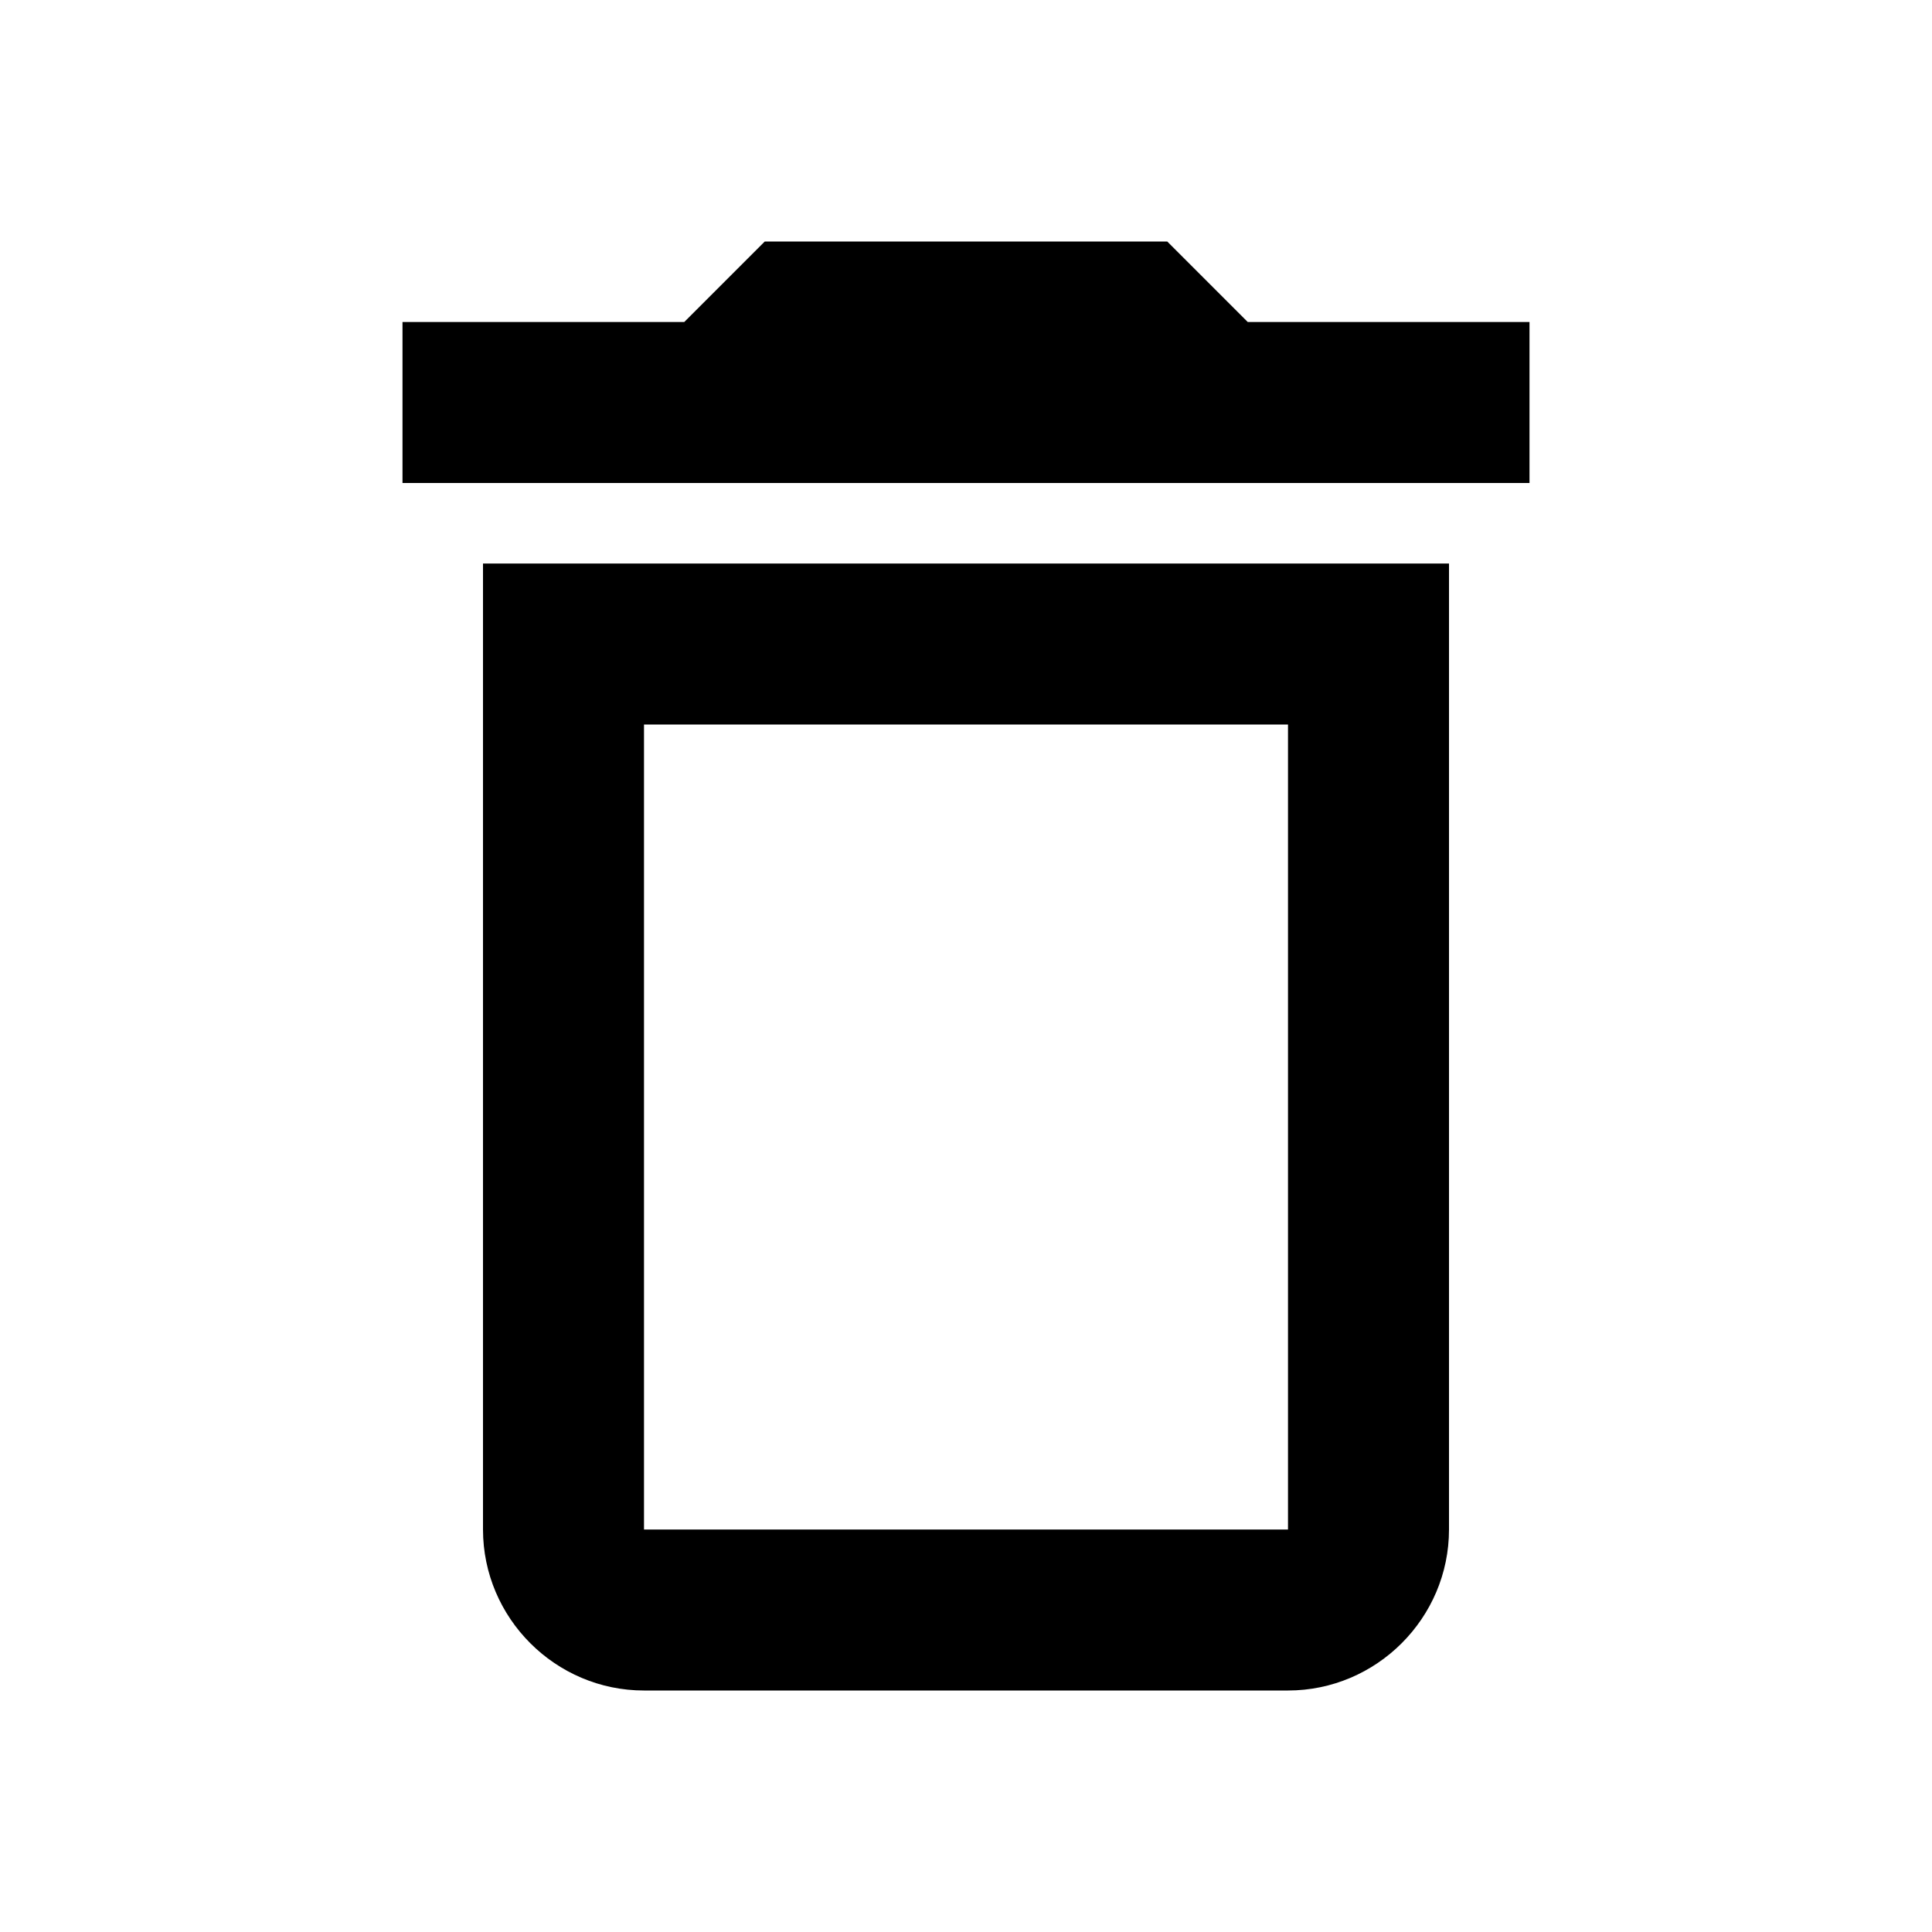
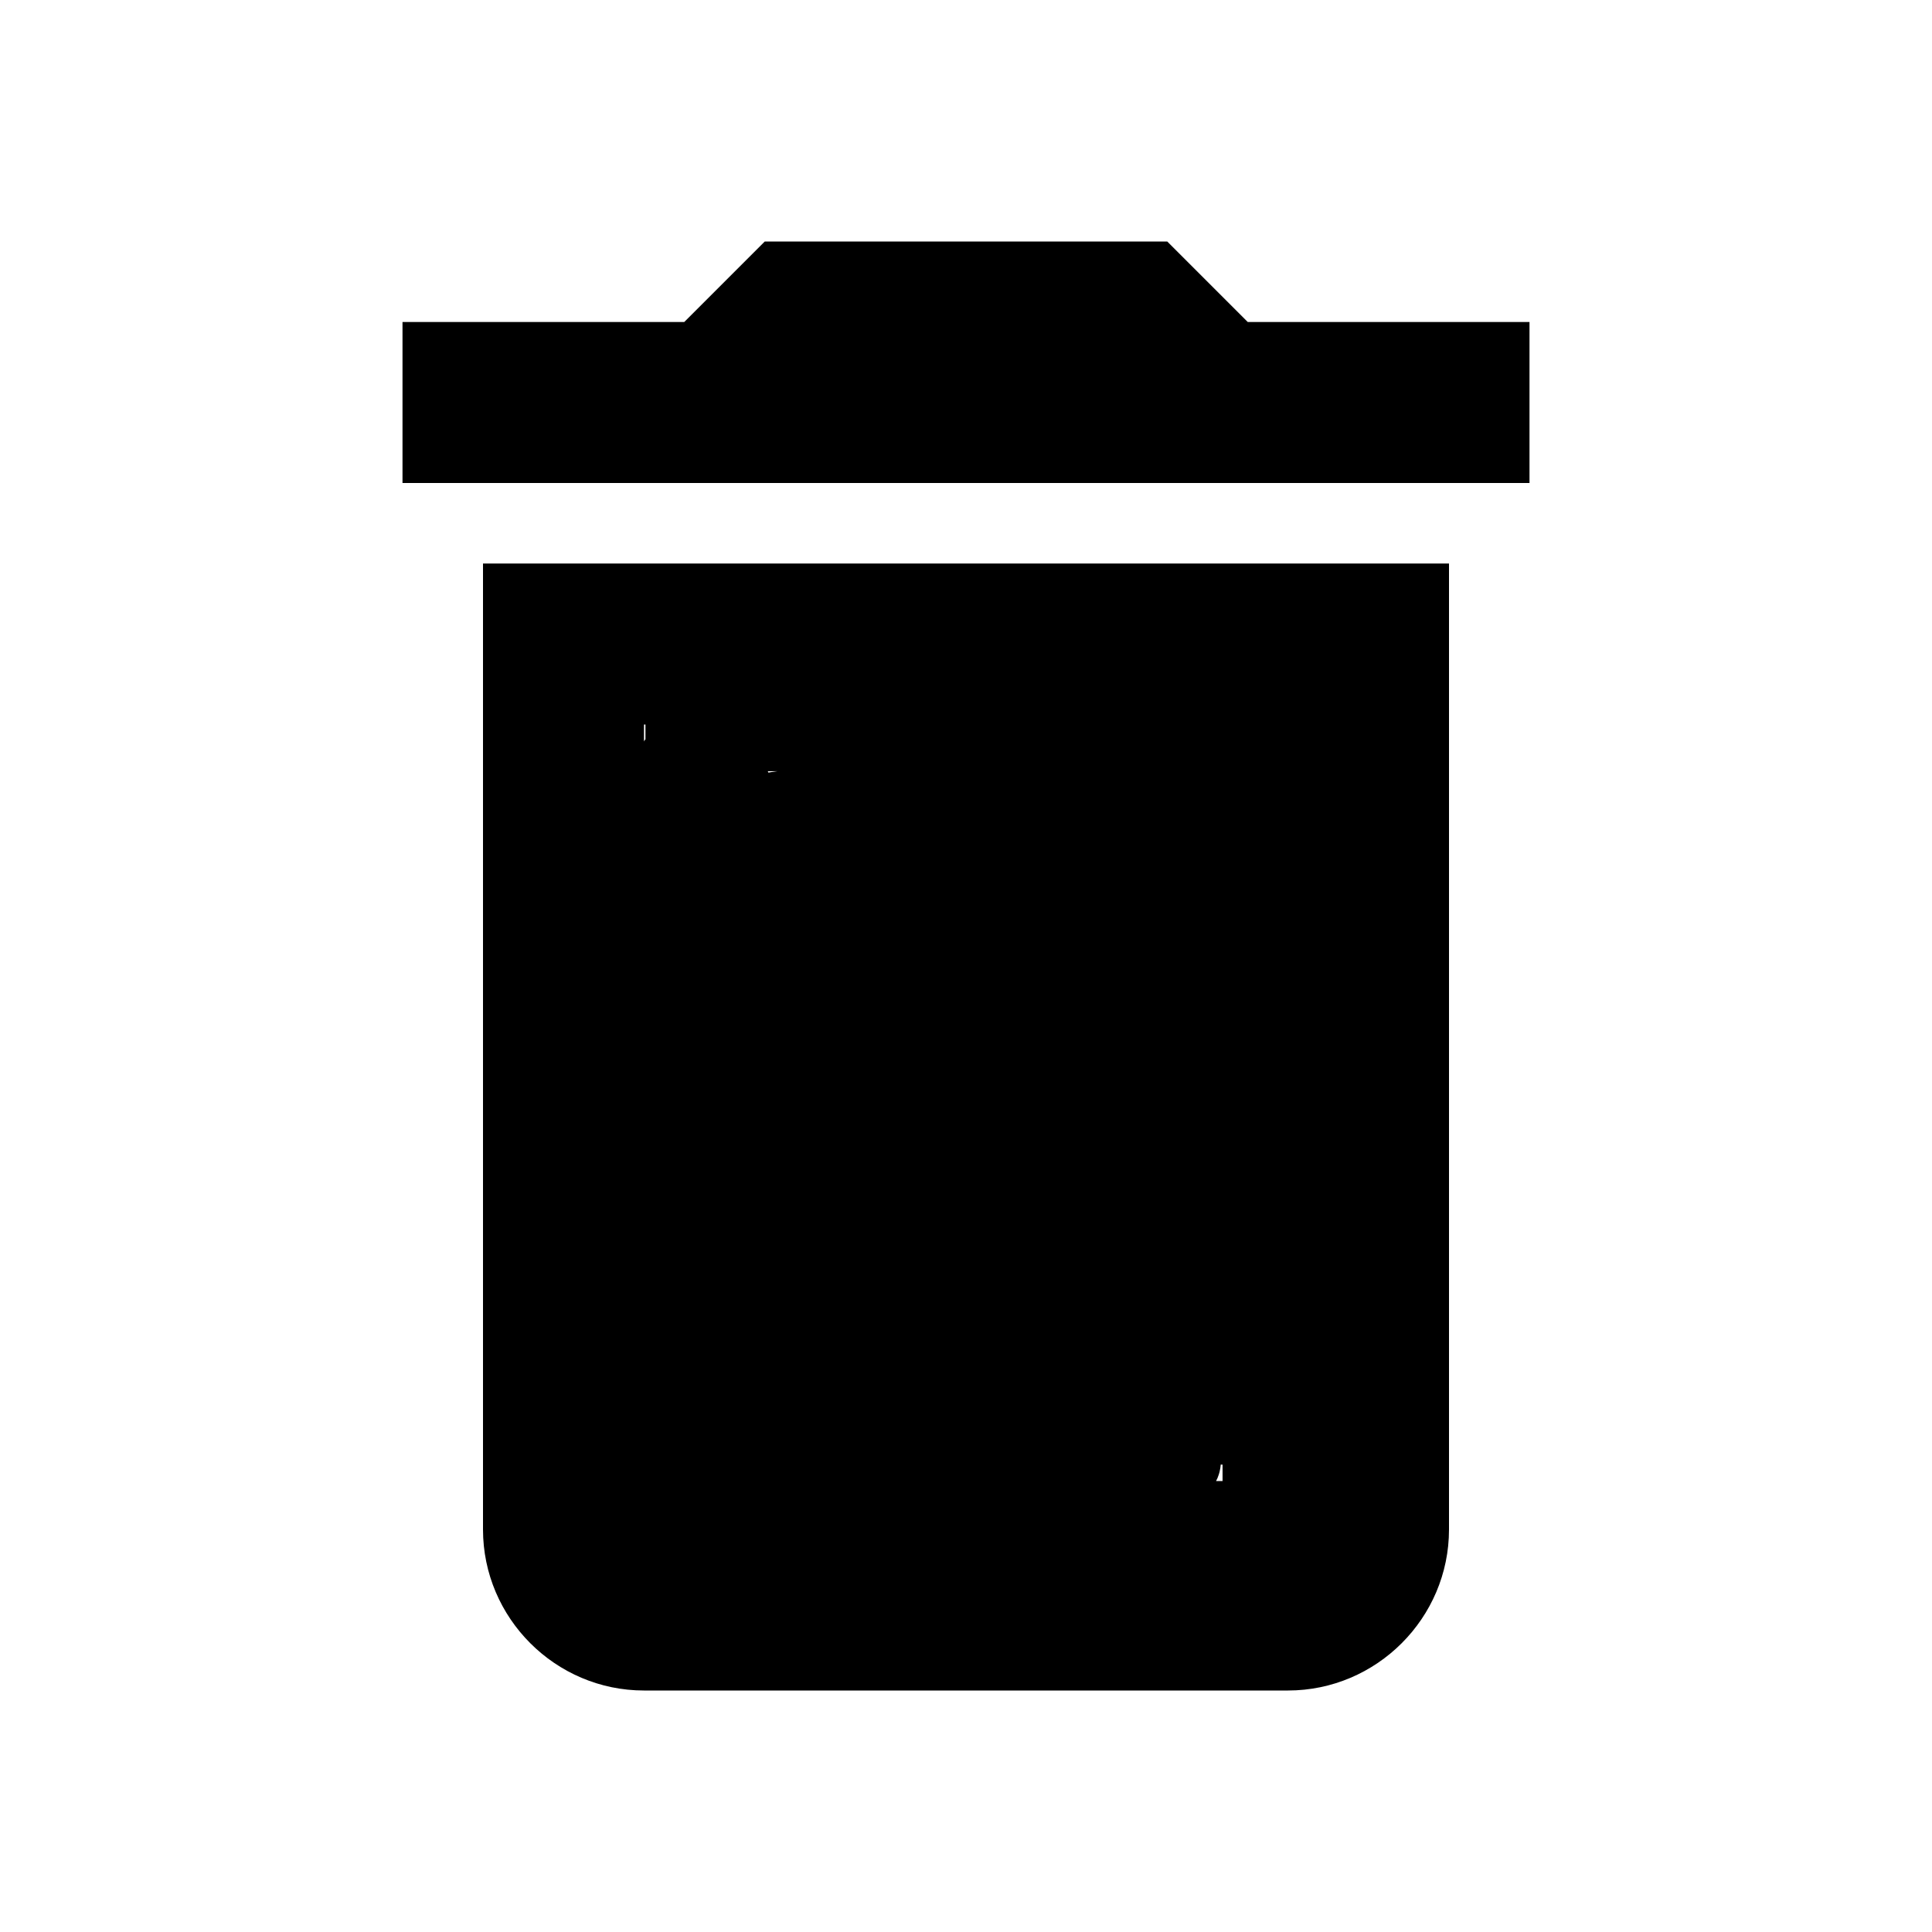
- <svg xmlns="http://www.w3.org/2000/svg" height="24px" viewBox="0 0 24 24" width="24px" fill="#000000">
-   <path d="M0 0h24v24H0V0z" fill="none" />
-   <path d="M6 19c0 1.1.9 2 2 2h8c1.1 0 2-.9 2-2V7H6v12zM8 9h8v10H8V9zm7.5-5l-1-1h-5l-1 1H5v2h14V4z" />
+ <svg xmlns="http://www.w3.org/2000/svg" width="24" height="24" fill="#000000">
+   <g>
+     <path id="svg_1" fill="none" d="m0,0l24,0l0,24l-24,0l0,-24z" />
+     <path id="svg_2" d="m6,19c0,1.1 0.9,2 2,2l8,0c1.1,0 2,-0.9 2,-2l0,-12l-12,0l0,12zm2,-10l8,0l0,10l-8,0l0,-10zm7.5,-5l-1,-1l-5,0l-1,1l-3.5,0l0,2l14,0l0,-2l-3.5,0z" />
+     <path d="m8.018,9.08c0,0 0.088,0 0.265,0c0.531,0 0.708,0 1.15,0c0.708,0 1.504,0 2.301,0c0.619,0 1.15,0 1.593,0c0.442,0 0.885,0 1.15,0c0.177,0 0.354,0 0.442,0c0.088,0 0.177,0 0.265,0c0.088,0 0.265,0 0.354,0c0.177,0 0.177,0 0.265,0c0,0 0,0 0.088,0c0,0 0,0 0,0.088c0,0.088 0,0.088 0,0.177c0,0.177 -0.043,0.338 -0.088,0.531c-0.041,0.172 0.032,0.356 0,0.619c-0.045,0.362 -0.088,0.619 -0.088,0.796c0,0.265 0,0.442 0,0.708c0,0.177 0,0.265 0,0.354c0,0.088 0,0.177 0,0.265c0,0.088 0,0.177 0,0.265c0,0.088 0,0.177 0,0.265c0,0.177 0.043,0.25 0.088,0.442c0.02,0.086 -0.068,0.279 0,0.442c0.048,0.116 0.088,0.354 0.088,0.619c0,0.265 0.088,0.619 0.088,0.885c0,0.177 0.088,0.354 0.088,0.531c0,0.177 0.043,0.25 0.088,0.442c0.02,0.086 0,0.177 0,0.354c0,0.088 0,0.265 0,0.354c0,0.177 0,0.354 0,0.531c0,0.088 0,0.265 0,0.354c0,0.088 0,0.265 0,0.354c0,0.088 0,0.177 0,0.177c0,0.088 0,0.088 0,0.177c0,0 0,0 0,0.088c0,0 0,0 0,0c0,0 0,0 0,0c0,0 -0.088,0 -0.088,0c0,0 -0.088,0 -0.177,0c0,0 -0.088,0 -0.088,0c-0.088,0 -0.177,0 -0.265,0c-0.088,0 -0.265,0 -0.354,0c-0.177,0 -0.265,0 -0.442,0c-0.088,0 -0.265,0 -0.354,0c-0.088,0 -0.265,0 -0.354,0c-0.088,0 -0.177,0 -0.265,0c-0.088,0 -0.265,0 -0.354,0c-0.088,0 -0.265,0 -0.442,0c-0.088,0 -0.265,0 -0.442,0c-0.177,0 -0.354,0 -0.531,0c-0.088,0 -0.265,0 -0.442,0c-0.088,0 -0.265,0 -0.354,0c-0.177,0 -0.265,0 -0.354,0c-0.177,0 -0.265,0 -0.354,0c-0.177,0 -0.265,0 -0.354,0c-0.088,0 -0.177,0 -0.265,0c-0.088,0 -0.177,0 -0.265,0c-0.088,0 -0.177,0 -0.265,0c-0.088,0 -0.177,0 -0.265,0c-0.088,0 -0.177,0 -0.265,0c0,0 -0.088,0 -0.088,0c-0.088,0 -0.088,-0.088 -0.177,-0.088c0,0 0,0 -0.088,0c0,0 -0.088,0 -0.088,0c-0.088,0 -0.114,0.063 -0.177,0c-0.063,-0.063 0,-0.088 0,-0.088c0,0 0,-0.088 0,-0.088c0,0 0.063,-0.114 0,-0.177c-0.063,-0.063 -0.068,-0.091 -0.088,-0.177c-0.045,-0.193 -0.187,-0.351 -0.265,-0.619c-0.102,-0.35 -0.217,-0.602 -0.354,-0.973c-0.127,-0.342 -0.221,-0.791 -0.265,-1.327c-0.036,-0.441 -0.088,-0.796 -0.088,-1.15c0,-0.265 0,-0.531 0,-0.796c0,-0.265 -0.043,-0.622 0,-0.973c0.045,-0.362 0.143,-0.634 0.265,-0.885c0.14,-0.287 0.309,-0.52 0.354,-0.796c0.028,-0.175 0.22,-0.338 0.265,-0.531c0.041,-0.172 0.104,-0.341 0.177,-0.442c0.116,-0.161 0.177,-0.265 0.265,-0.354c0.088,-0.088 0.177,-0.177 0.177,-0.177c0.088,0 0.088,0 0.088,0c0.088,0.088 0.143,0.184 0.177,0.265c0.048,0.116 0.129,0.15 0.177,0.265c0.034,0.082 0.132,0.255 0.177,0.531c0.043,0.262 0.046,0.446 0.088,0.708c0.045,0.276 0.088,0.442 0.088,0.619c0,0.177 0,0.265 0,0.442c0,0.177 0.028,0.356 0,0.531c-0.045,0.276 -0.177,0.442 -0.265,0.619c-0.088,0.177 -0.191,0.211 -0.442,0.088c-0.287,-0.14 -0.531,-0.531 -0.708,-0.885c-0.177,-0.354 -0.177,-0.619 -0.177,-0.796c0,-0.265 0.061,-0.37 0.177,-0.531c0.22,-0.305 0.588,-0.58 0.973,-0.796c0.415,-0.233 0.796,-0.265 1.15,-0.265c0.354,0 0.638,0.252 0.885,0.619c0.288,0.428 0.442,0.885 0.531,1.327c0.088,0.442 0.177,0.796 0.177,0.973c0,0.177 -0.088,0.177 -0.265,0.177c-0.265,0 -0.58,-0.142 -0.885,-0.619c-0.32,-0.5 -0.388,-1.065 -0.442,-1.504c-0.045,-0.362 -0.143,-0.652 0.088,-0.973c0.146,-0.203 0.436,-0.398 0.885,-0.442c0.44,-0.044 0.816,0.07 1.062,0.354c0.29,0.334 0.398,0.792 0.442,1.416c0.05,0.706 -0.13,1.534 -0.531,2.124c-0.319,0.469 -0.697,0.81 -1.062,0.796c-0.28,-0.011 -0.575,-0.259 -0.619,-0.708c-0.044,-0.44 -0.124,-0.841 0.088,-1.239c0.236,-0.441 0.785,-0.579 1.416,-0.708c0.699,-0.143 1.439,-0.228 1.858,-0.088c0.42,0.14 0.575,0.523 0.619,0.885c0.043,0.351 -0.014,0.69 -0.354,0.973c-0.456,0.38 -1.169,0.517 -1.858,0.354c-0.77,-0.182 -1.442,-0.961 -1.858,-1.858c-0.284,-0.611 -0.265,-1.15 -0.265,-1.593c0,-0.265 0.177,-0.442 0.531,-0.442c0.354,0 0.704,0.003 0.973,0.354c0.29,0.378 0.354,0.885 0.354,1.416c0,0.531 0.039,1.17 -0.354,1.504c-0.363,0.309 -0.907,0.34 -1.327,0.177c-0.481,-0.186 -0.752,-0.701 -0.796,-1.15c-0.044,-0.44 -0.017,-0.815 0.177,-0.973c0.247,-0.202 0.702,-0.31 1.239,-0.354c0.529,-0.044 1.024,0.012 1.327,0.265c0.34,0.284 0.442,0.788 0.442,1.239c0,0.451 -0.412,0.935 -0.973,1.239c-0.593,0.321 -1.375,0.431 -1.947,0.177c-0.632,-0.281 -0.928,-0.963 -1.062,-1.593c-0.131,-0.612 -0.18,-1.098 0,-1.416c0.185,-0.327 0.531,-0.354 0.973,-0.442c0.442,-0.088 0.921,-0.18 1.239,0c0.436,0.247 0.548,0.703 0.619,0.973c0.116,0.436 0.191,0.723 0.088,1.062c-0.092,0.305 -0.413,0.674 -0.708,0.796c-0.417,0.173 -0.882,0.114 -1.15,-0.177c-0.323,-0.351 -0.345,-0.874 -0.354,-1.239c-0.011,-0.451 0.215,-1.011 0.619,-1.504c0.476,-0.581 1.132,-0.973 1.77,-1.062c0.526,-0.074 1.122,-0.018 1.504,0.265c0.455,0.338 0.561,0.785 0.708,1.239c0.112,0.347 0.238,0.715 0.177,0.973c-0.045,0.193 -0.234,0.44 -0.619,0.531c-0.345,0.081 -0.687,0.109 -0.885,-0.088c-0.198,-0.198 -0.218,-0.447 -0.177,-0.619c0.045,-0.193 0.061,-0.306 0.177,-0.354c0.164,-0.068 0.442,0 0.708,0c0.265,0 0.579,0.151 0.708,0.442c0.148,0.334 0.238,0.627 0.177,0.885c-0.045,0.193 -0.265,0.265 -0.531,0.265c-0.442,0 -0.816,-0.251 -1.15,-0.708c-0.377,-0.515 -0.442,-1.15 -0.442,-1.593c0,-0.354 -0.027,-0.572 0.088,-0.619c0.164,-0.068 0.265,0 0.442,0c0.177,0 0.354,0.177 0.531,0.442c0.177,0.265 0.352,0.677 0.442,1.062c0.102,0.431 0.088,0.708 0.088,0.885c0,0.177 0,0.265 0,0.265c-0.088,0.088 -0.177,0.088 -0.265,-0.088c-0.088,-0.177 -0.177,-0.531 -0.177,-0.885c0,-0.354 0.063,-0.638 0.265,-0.885c0.159,-0.194 0.442,-0.354 0.708,-0.442c0.265,-0.088 0.536,-0.129 0.708,-0.088c0.193,0.045 0.278,0.171 0.354,0.354c0.107,0.259 0.088,0.531 0.088,0.708c0,0.177 0.068,0.367 0,0.531c-0.048,0.116 -0.161,0.132 -0.354,0.177c-0.086,0.02 -0.294,-0.046 -0.442,-0.177c-0.239,-0.211 -0.398,-0.611 -0.442,-0.973c-0.043,-0.351 0,-0.708 0,-0.973c0,-0.088 0.061,-0.218 0.177,-0.265c0.082,-0.034 0.177,0 0.265,0c0.088,0 0.324,0.129 0.531,0.442c0.262,0.398 0.484,0.959 0.619,1.416c0.129,0.433 0.177,0.885 0.177,1.15c0,0.265 0.034,0.361 0,0.442c-0.048,0.116 -0.265,0.177 -0.354,0.177c-0.177,0 -0.311,-0.053 -0.442,-0.265c-0.147,-0.238 -0.221,-0.523 -0.265,-0.885c-0.043,-0.351 0,-0.708 0,-0.973c0,-0.088 0.061,-0.218 0.177,-0.265c0.082,-0.034 0.177,-0.088 0.177,-0.088c0.088,0 0.192,0.075 0.265,0.177c0.116,0.161 0.132,0.343 0.177,0.619c0.043,0.262 0.061,0.538 0,0.796c-0.045,0.193 -0.088,0.265 -0.265,0.265c-0.177,0 -0.354,0 -0.619,0c-0.442,0 -0.885,0 -1.327,0c-0.442,0 -0.891,0.027 -1.327,-0.088c-0.27,-0.072 -0.652,-0.332 -0.885,-0.708c-0.208,-0.337 -0.221,-0.7 -0.265,-1.062c-0.022,-0.176 0,-0.354 0,-0.354c0.088,0 0.178,-0.022 0.354,0c0.362,0.045 0.728,0.242 1.15,0.619c0.373,0.334 0.58,0.776 0.708,1.15c0.146,0.427 0.088,0.708 0.088,0.973c0,0.177 0,0.265 -0.177,0.354c-0.177,0.088 -0.444,0.145 -0.708,0.177c-0.362,0.045 -0.708,0.177 -1.062,0.177c-0.354,0 -0.69,0.074 -0.973,-0.265c-0.254,-0.304 -0.398,-0.877 -0.442,-1.239c-0.043,-0.351 -0.027,-0.572 0.088,-0.619c0.164,-0.068 0.626,-0.067 0.973,0c0.468,0.09 0.815,0.429 1.062,0.796c0.288,0.428 0.53,1.047 0.619,1.858c0.087,0.792 0.122,1.43 0,1.947c-0.136,0.578 -0.481,0.97 -0.885,1.15c-0.412,0.184 -0.888,0.22 -1.239,0.177c-0.362,-0.045 -0.707,-0.401 -0.885,-0.885c-0.186,-0.505 -0.088,-1.239 -0.088,-1.947c0,-0.619 0.044,-1.171 0.265,-1.593c0.149,-0.282 0.354,-0.442 0.531,-0.442c0.088,0 0.294,-0.042 0.442,0.088c0.239,0.211 0.354,0.619 0.442,0.973c0.088,0.354 0.177,0.796 0.177,1.15c0,0.354 0.059,0.735 -0.088,0.973c-0.132,0.213 -0.421,0.391 -0.708,0.531c-0.251,0.123 -0.644,0.157 -0.973,0c-0.4,-0.19 -0.707,-0.578 -0.885,-1.062c-0.186,-0.505 -0.265,-1.062 -0.265,-1.593c0,-0.442 0.044,-0.786 0.088,-1.062c0.014,-0.087 0.177,-0.088 0.265,-0.088c0.265,0 0.531,0.177 0.796,0.531c0.265,0.354 0.429,0.8 0.619,1.416c0.165,0.535 0.265,1.15 0.265,1.77c0,0.531 -0.029,0.905 -0.177,1.239c-0.129,0.292 -0.343,0.575 -0.619,0.619c-0.175,0.028 -0.442,0.088 -0.708,-0.088c-0.265,-0.177 -0.58,-0.422 -0.708,-0.796c-0.146,-0.427 -0.221,-0.968 -0.265,-1.504c-0.036,-0.441 -0.059,-0.817 0.088,-1.15c0.129,-0.292 0.354,-0.354 0.531,-0.442c0.177,-0.088 0.359,-0.129 0.531,-0.088c0.193,0.045 0.32,0.191 0.442,0.442c0.14,0.287 0.309,0.609 0.354,0.885c0.028,0.175 0.088,0.354 0.088,0.531c0,0.177 0,0.354 -0.088,0.442c-0.088,0.088 -0.123,0.258 -0.354,0.354c-0.082,0.034 -0.265,0.088 -0.354,0.088c-0.088,0 -0.177,0 -0.265,0c-0.088,0 -0.177,-0.088 -0.177,-0.265c0,-0.177 -0.041,-0.359 0,-0.531c0.045,-0.193 0.177,-0.177 0.265,-0.177c0.177,0 0.293,0.064 0.531,0.354c0.202,0.247 0.442,0.619 0.619,0.973c0.177,0.354 0.309,0.611 0.354,0.973c0.022,0.176 0.088,0.354 0.088,0.442c0,0.177 -0.088,0.177 -0.265,0.177c-0.177,0 -0.408,0.062 -0.619,-0.177c-0.262,-0.297 -0.362,-0.706 -0.442,-1.062c-0.099,-0.44 -0.088,-0.708 -0.088,-0.973c0,-0.177 0.15,-0.395 0.265,-0.442c0.164,-0.068 0.354,-0.088 0.531,-0.088c0.177,0 0.341,0.015 0.442,0.088c0.161,0.116 0.327,0.282 0.442,0.442c0.146,0.203 0.204,0.361 0.265,0.619c0.045,0.193 0.088,0.265 0.088,0.354c0,0.088 -0.102,0.156 -0.265,0.088c-0.231,-0.096 -0.451,-0.529 -0.531,-0.885c-0.099,-0.44 -0.22,-0.888 -0.177,-1.239c0.045,-0.362 0.277,-0.78 0.531,-0.973c0.222,-0.17 0.442,-0.177 0.708,-0.177c0.265,0 0.473,-0.026 0.619,0.177c0.231,0.321 0.441,0.682 0.531,1.15c0.067,0.348 0.132,0.786 0.177,1.062c0.043,0.262 0.037,0.406 -0.088,0.531c-0.063,0.063 -0.27,0.129 -0.442,0.088c-0.385,-0.091 -0.683,-0.494 -0.973,-1.062c-0.345,-0.673 -0.442,-1.239 -0.442,-1.77c0,-0.354 -0.026,-0.65 0.177,-0.796c0.161,-0.116 0.444,-0.123 0.796,-0.088c0.449,0.044 0.833,0.321 1.15,0.708c0.405,0.494 0.65,1.052 0.885,1.858c0.204,0.701 0.221,1.234 0.265,1.858c0.025,0.353 0,0.708 -0.088,0.796c-0.088,0.088 -0.373,0.114 -0.619,-0.088c-0.387,-0.317 -0.545,-0.79 -0.796,-1.416c-0.282,-0.702 -0.31,-1.323 -0.354,-1.947c-0.031,-0.441 0,-0.796 0.088,-0.973c0.088,-0.177 0.088,-0.177 0.177,-0.177c0.177,0 0.461,0.063 0.708,0.265c0.29,0.238 0.548,0.526 0.619,0.796c0.116,0.436 0.088,0.796 0.088,1.239c0,0.354 -0.088,0.619 -0.265,0.708c-0.177,0.088 -0.459,0.116 -0.619,0c-0.203,-0.146 -0.38,-0.342 -0.531,-0.708c-0.107,-0.259 -0.177,-0.619 -0.177,-0.885c0,-0.265 -0.034,-0.449 0,-0.531c0.048,-0.116 0.177,-0.088 0.265,-0.088c0.088,0 0.19,0.083 0.265,0.265c0.107,0.259 0.221,0.611 0.265,0.973c0.043,0.351 0,0.708 0,1.062c0,0.265 -0.19,0.286 -0.354,0.354c-0.116,0.048 -0.296,0.026 -0.442,-0.177c-0.116,-0.161 -0.265,-0.442 -0.265,-0.796c0,-0.265 0,-0.442 0,-0.708c0,-0.177 0.088,-0.265 0.177,-0.265c0.177,0 0.279,-0.047 0.354,0c0.168,0.104 0.265,0.442 0.354,0.796c0.088,0.354 0.177,0.708 0.177,1.15c0,0.265 -0.067,0.568 -0.354,0.708c-0.251,0.123 -0.619,0.177 -1.062,0.177c-0.354,0 -0.687,0.109 -0.885,-0.088c-0.198,-0.198 -0.177,-0.619 -0.177,-0.973c0,-0.442 -0.054,-0.918 0.177,-1.239c0.22,-0.305 0.52,-0.636 0.796,-0.796c0.171,-0.099 0.447,-0.129 0.619,-0.088c0.193,0.045 0.459,0.255 0.619,0.531c0.199,0.342 0.309,0.7 0.354,1.062c0.043,0.351 0.041,0.536 0,0.708c-0.045,0.193 -0.265,0.265 -0.442,0.265c-0.177,0 -0.265,-0.088 -0.354,-0.177c-0.177,-0.177 -0.225,-0.359 -0.265,-0.531c-0.045,-0.193 -0.088,-0.354 -0.088,-0.531c0,-0.177 0.042,-0.367 0.088,-0.442c0.104,-0.168 0.272,-0.122 0.354,-0.088c0.116,0.048 0.319,0.225 0.442,0.442c0.18,0.318 0.265,0.708 0.265,1.062c0,0.354 0.052,0.832 -0.265,1.239c-0.308,0.395 -0.682,0.667 -0.973,0.796c-0.334,0.148 -0.656,0.021 -0.796,-0.265c-0.123,-0.251 -0.131,-0.623 -0.088,-0.885c0.045,-0.276 0.204,-0.418 0.442,-0.708c0.202,-0.247 0.52,-0.548 0.796,-0.708c0.342,-0.199 0.619,-0.265 0.885,-0.265c0.265,0 0.531,0 0.708,0.177c0.177,0.177 0.282,0.344 0.442,0.619c0.099,0.171 0.129,0.327 0.177,0.442c0.034,0.082 0,0.088 -0.088,0.088c-0.177,0 -0.382,-0.16 -0.531,-0.442c-0.222,-0.422 -0.398,-0.79 -0.442,-1.239c-0.044,-0.44 -0.102,-0.728 0,-0.973c0.048,-0.116 0.265,-0.088 0.354,-0.088c0.177,0 0.373,0.07 0.619,0.354c0.29,0.334 0.531,0.619 0.708,0.973c0.177,0.354 0.265,0.531 0.265,0.708c0,0.088 0,0.177 0,0.177c-0.177,0 -0.354,0 -0.442,-0.088c-0.177,-0.177 -0.28,-0.524 -0.442,-0.885c-0.195,-0.435 -0.211,-0.8 -0.265,-1.239c-0.045,-0.362 -0.156,-0.721 -0.088,-0.885c0.048,-0.116 0.177,-0.088 0.177,-0.088c0.088,0 0.158,0.184 0.265,0.442c0.151,0.366 0.354,0.708 0.531,1.062c0.177,0.354 0.265,0.708 0.265,0.885c0,0.177 0,0.265 0,0.354c0,0 -0.088,0.088 -0.177,0c-0.177,-0.177 -0.385,-0.514 -0.619,-0.973c-0.307,-0.6 -0.531,-1.327 -0.708,-2.035c-0.177,-0.708 -0.265,-1.239 -0.265,-1.681c0,-0.177 0.088,-0.265 0.088,-0.265c0.088,0 0.194,0.078 0.354,0.354c0.199,0.342 0.479,0.777 0.708,1.239c0.212,0.427 0.309,0.877 0.354,1.239c0.043,0.351 0.149,0.627 0.088,0.885c-0.045,0.193 -0.078,0.328 -0.265,0.265c-0.188,-0.063 -0.252,-0.358 -0.354,-0.708c-0.078,-0.269 -0.177,-0.531 -0.177,-0.708c0,-0.177 0.043,-0.25 0.088,-0.442c0.02,-0.086 0.075,-0.192 0.177,-0.265c0.161,-0.116 0.306,-0.15 0.354,-0.265c0.034,-0.082 0.088,-0.088 0.088,-0.088c0.088,0.088 0.101,0.083 0.177,0.265c0.107,0.259 0.099,0.528 0.177,0.796c0.102,0.35 0.028,0.627 0.088,0.885c0.045,0.193 0.088,0.442 0.088,0.708c0,0.177 0,0.354 0,0.531c0,0 -0.041,0.061 -0.088,0.177c-0.034,0.082 -0.041,0.15 -0.088,0.265c-0.034,0.082 -0.041,0.15 -0.088,0.265c-0.034,0.082 -0.026,0.114 -0.088,0.177c-0.063,0.063 0,0.088 -0.088,0.177c0,0 0,0 0,0c-0.088,0.088 -0.088,0.088 -0.088,0.088c0,0 0,0 -0.088,0c0,0 0,0.088 0,0.088l0,0l0,0" id="svg_4" stroke="#000" fill="none" />
+   </g>
</svg>
